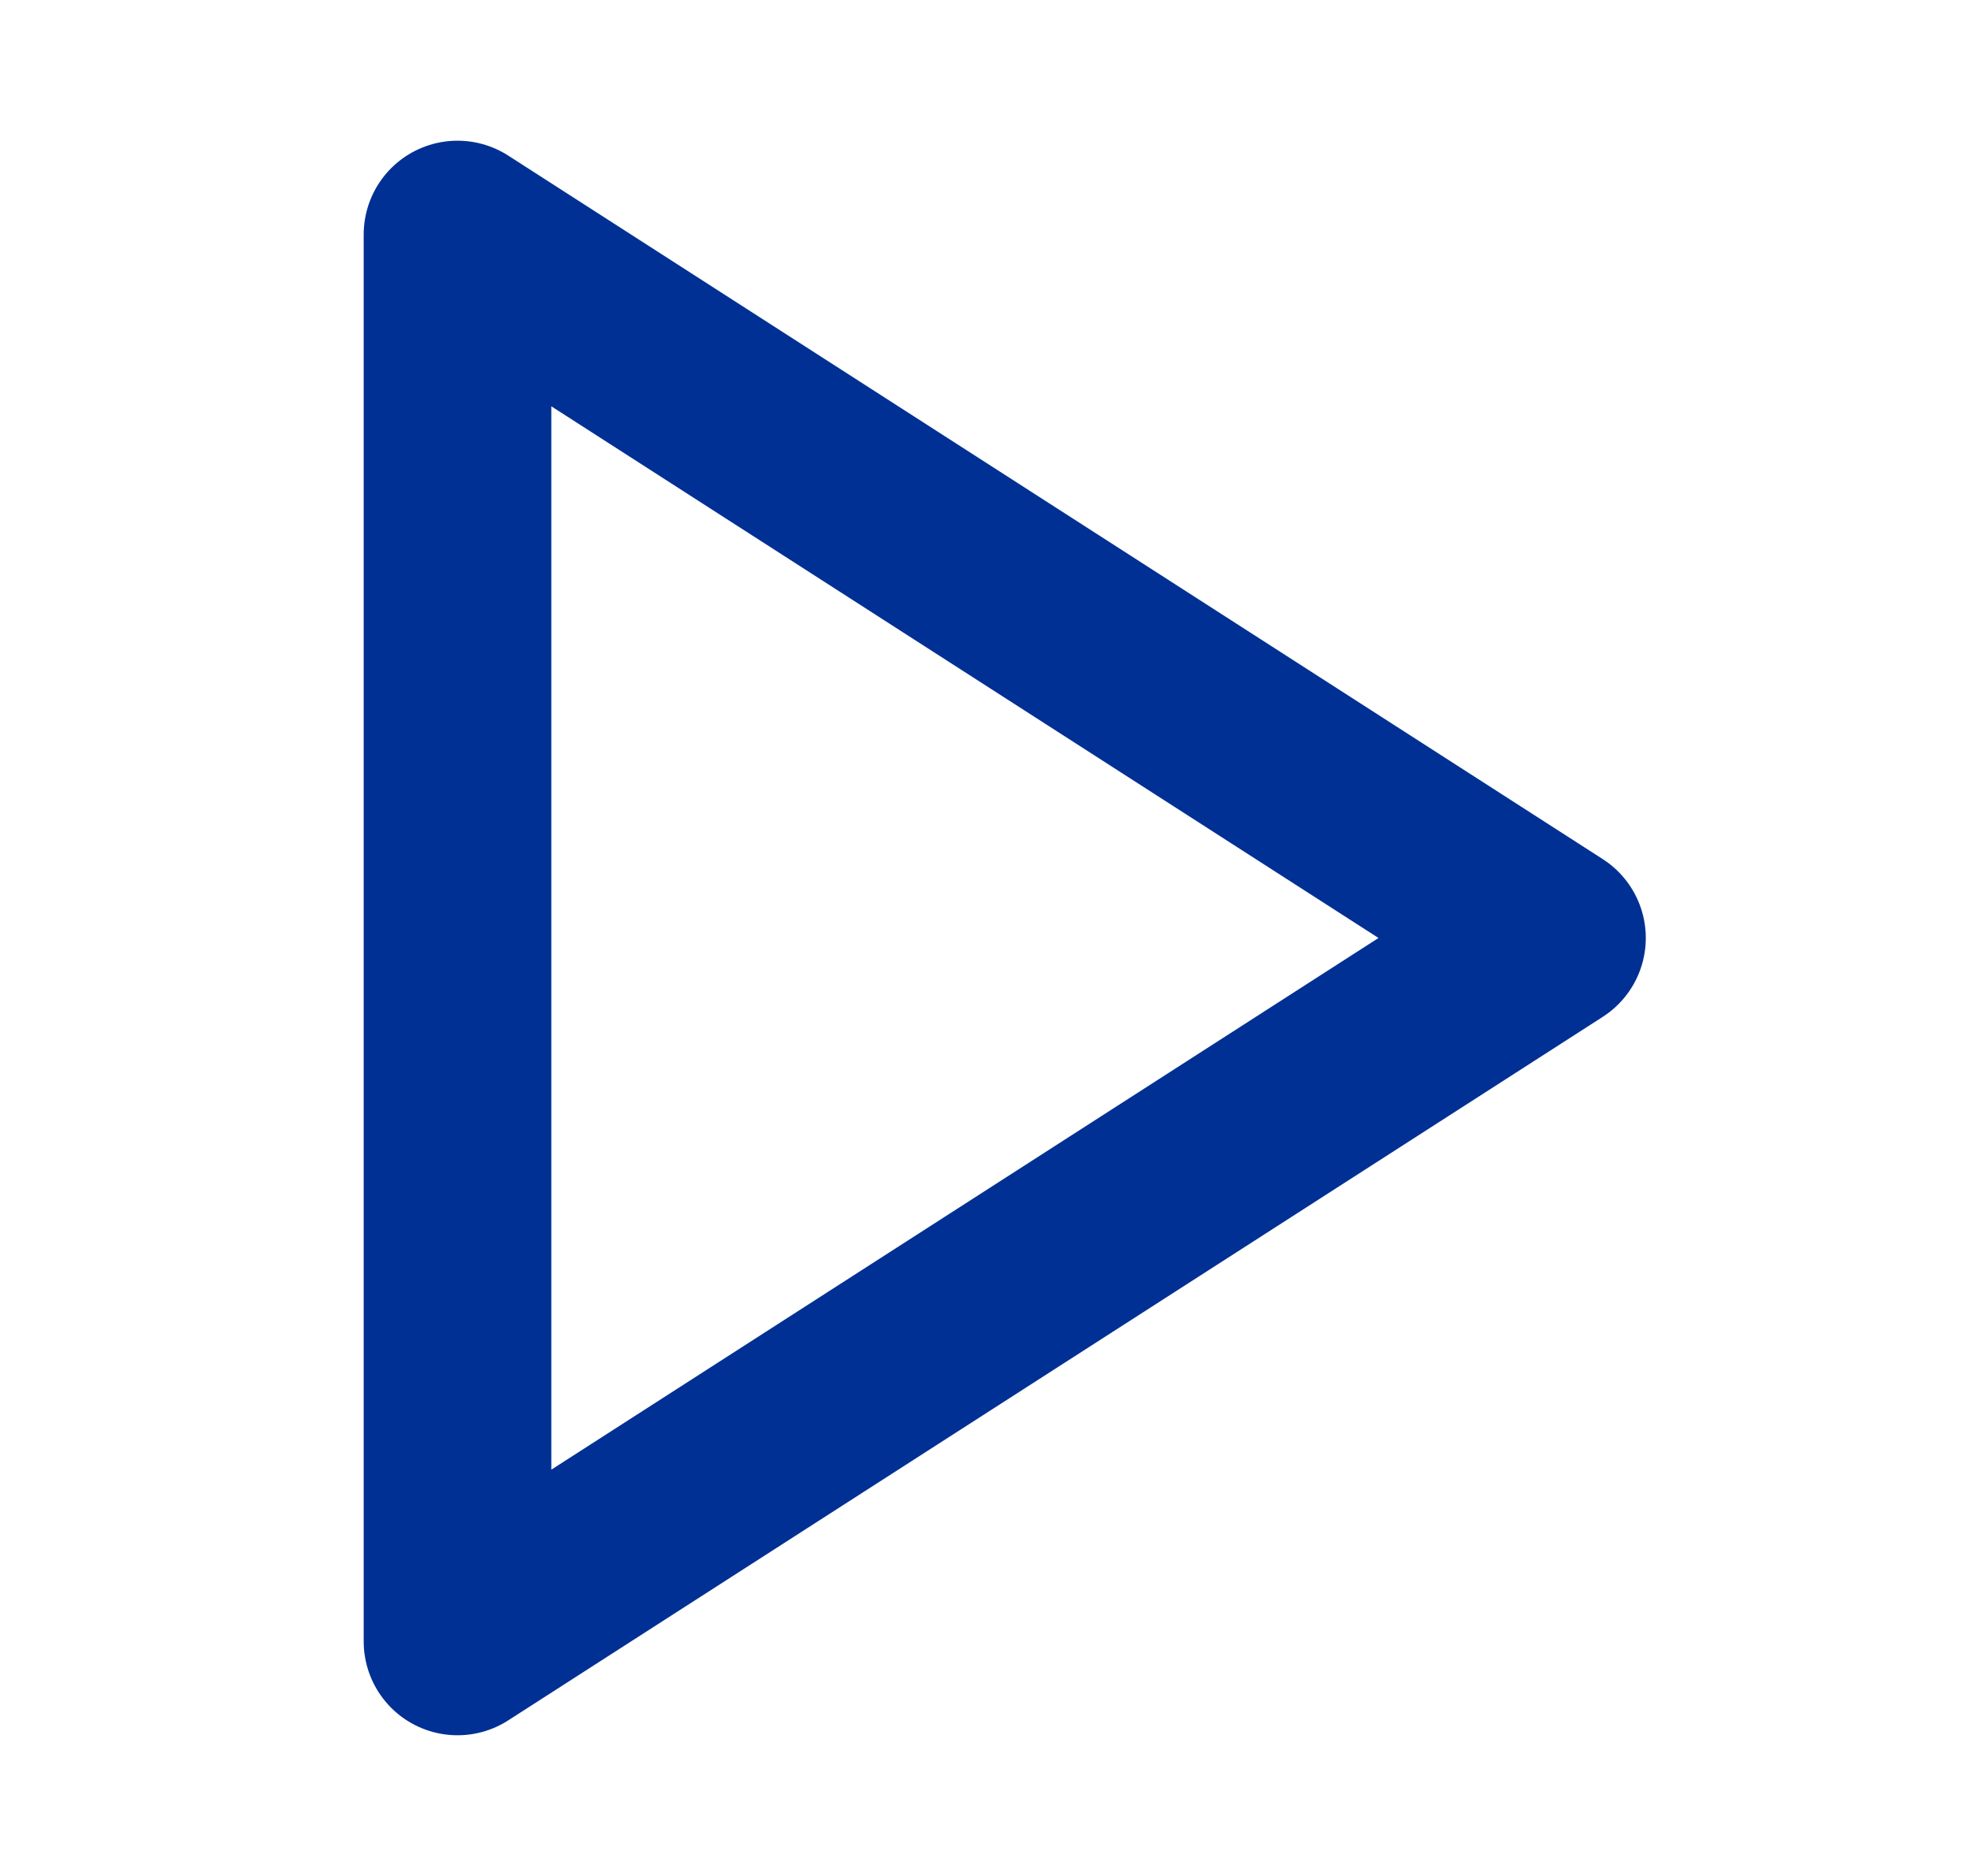
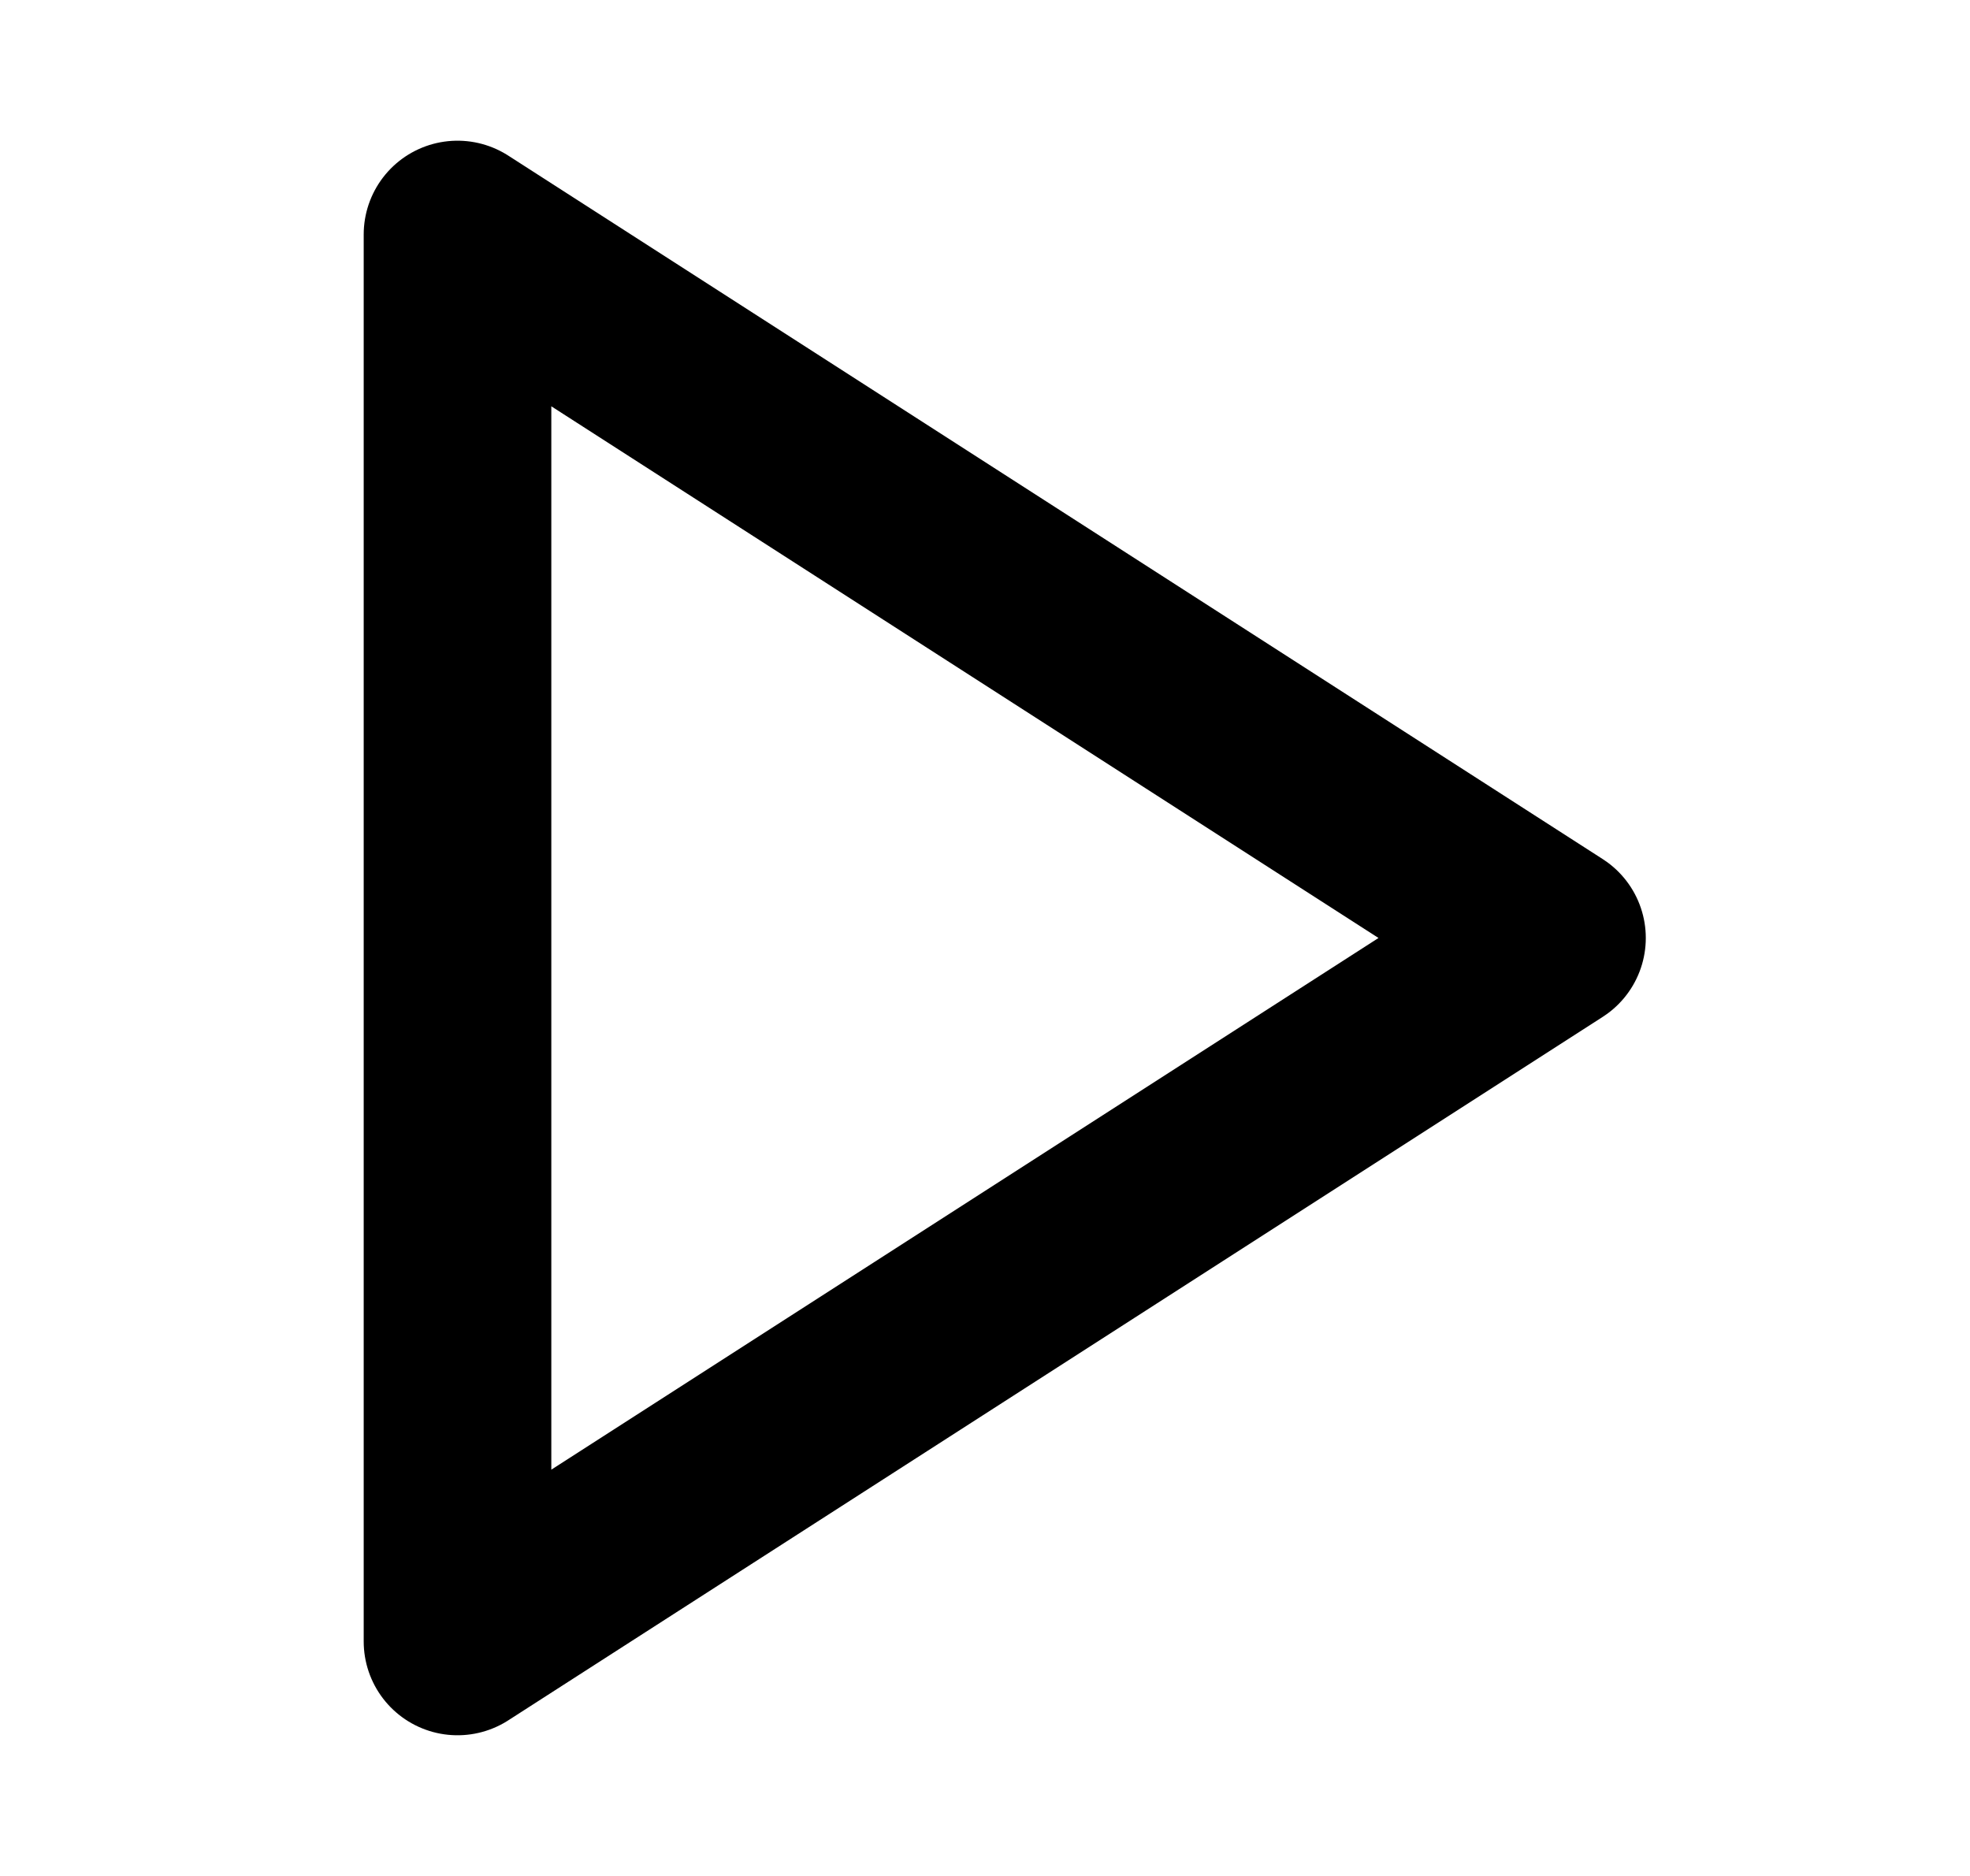
<svg xmlns="http://www.w3.org/2000/svg" width="21" height="20" viewBox="0 0 21 20" fill="none">
-   <path d="M4.877 2.5L16.544 10L4.877 17.5V2.5Z" stroke="#013094" stroke-width="2" stroke-linecap="round" stroke-linejoin="round" />
+   <path d="M4.877 2.5L16.544 10L4.877 17.5V2.5Z" stroke="CurrentColor" stroke-width="2" stroke-linecap="round" stroke-linejoin="round" />
</svg>
